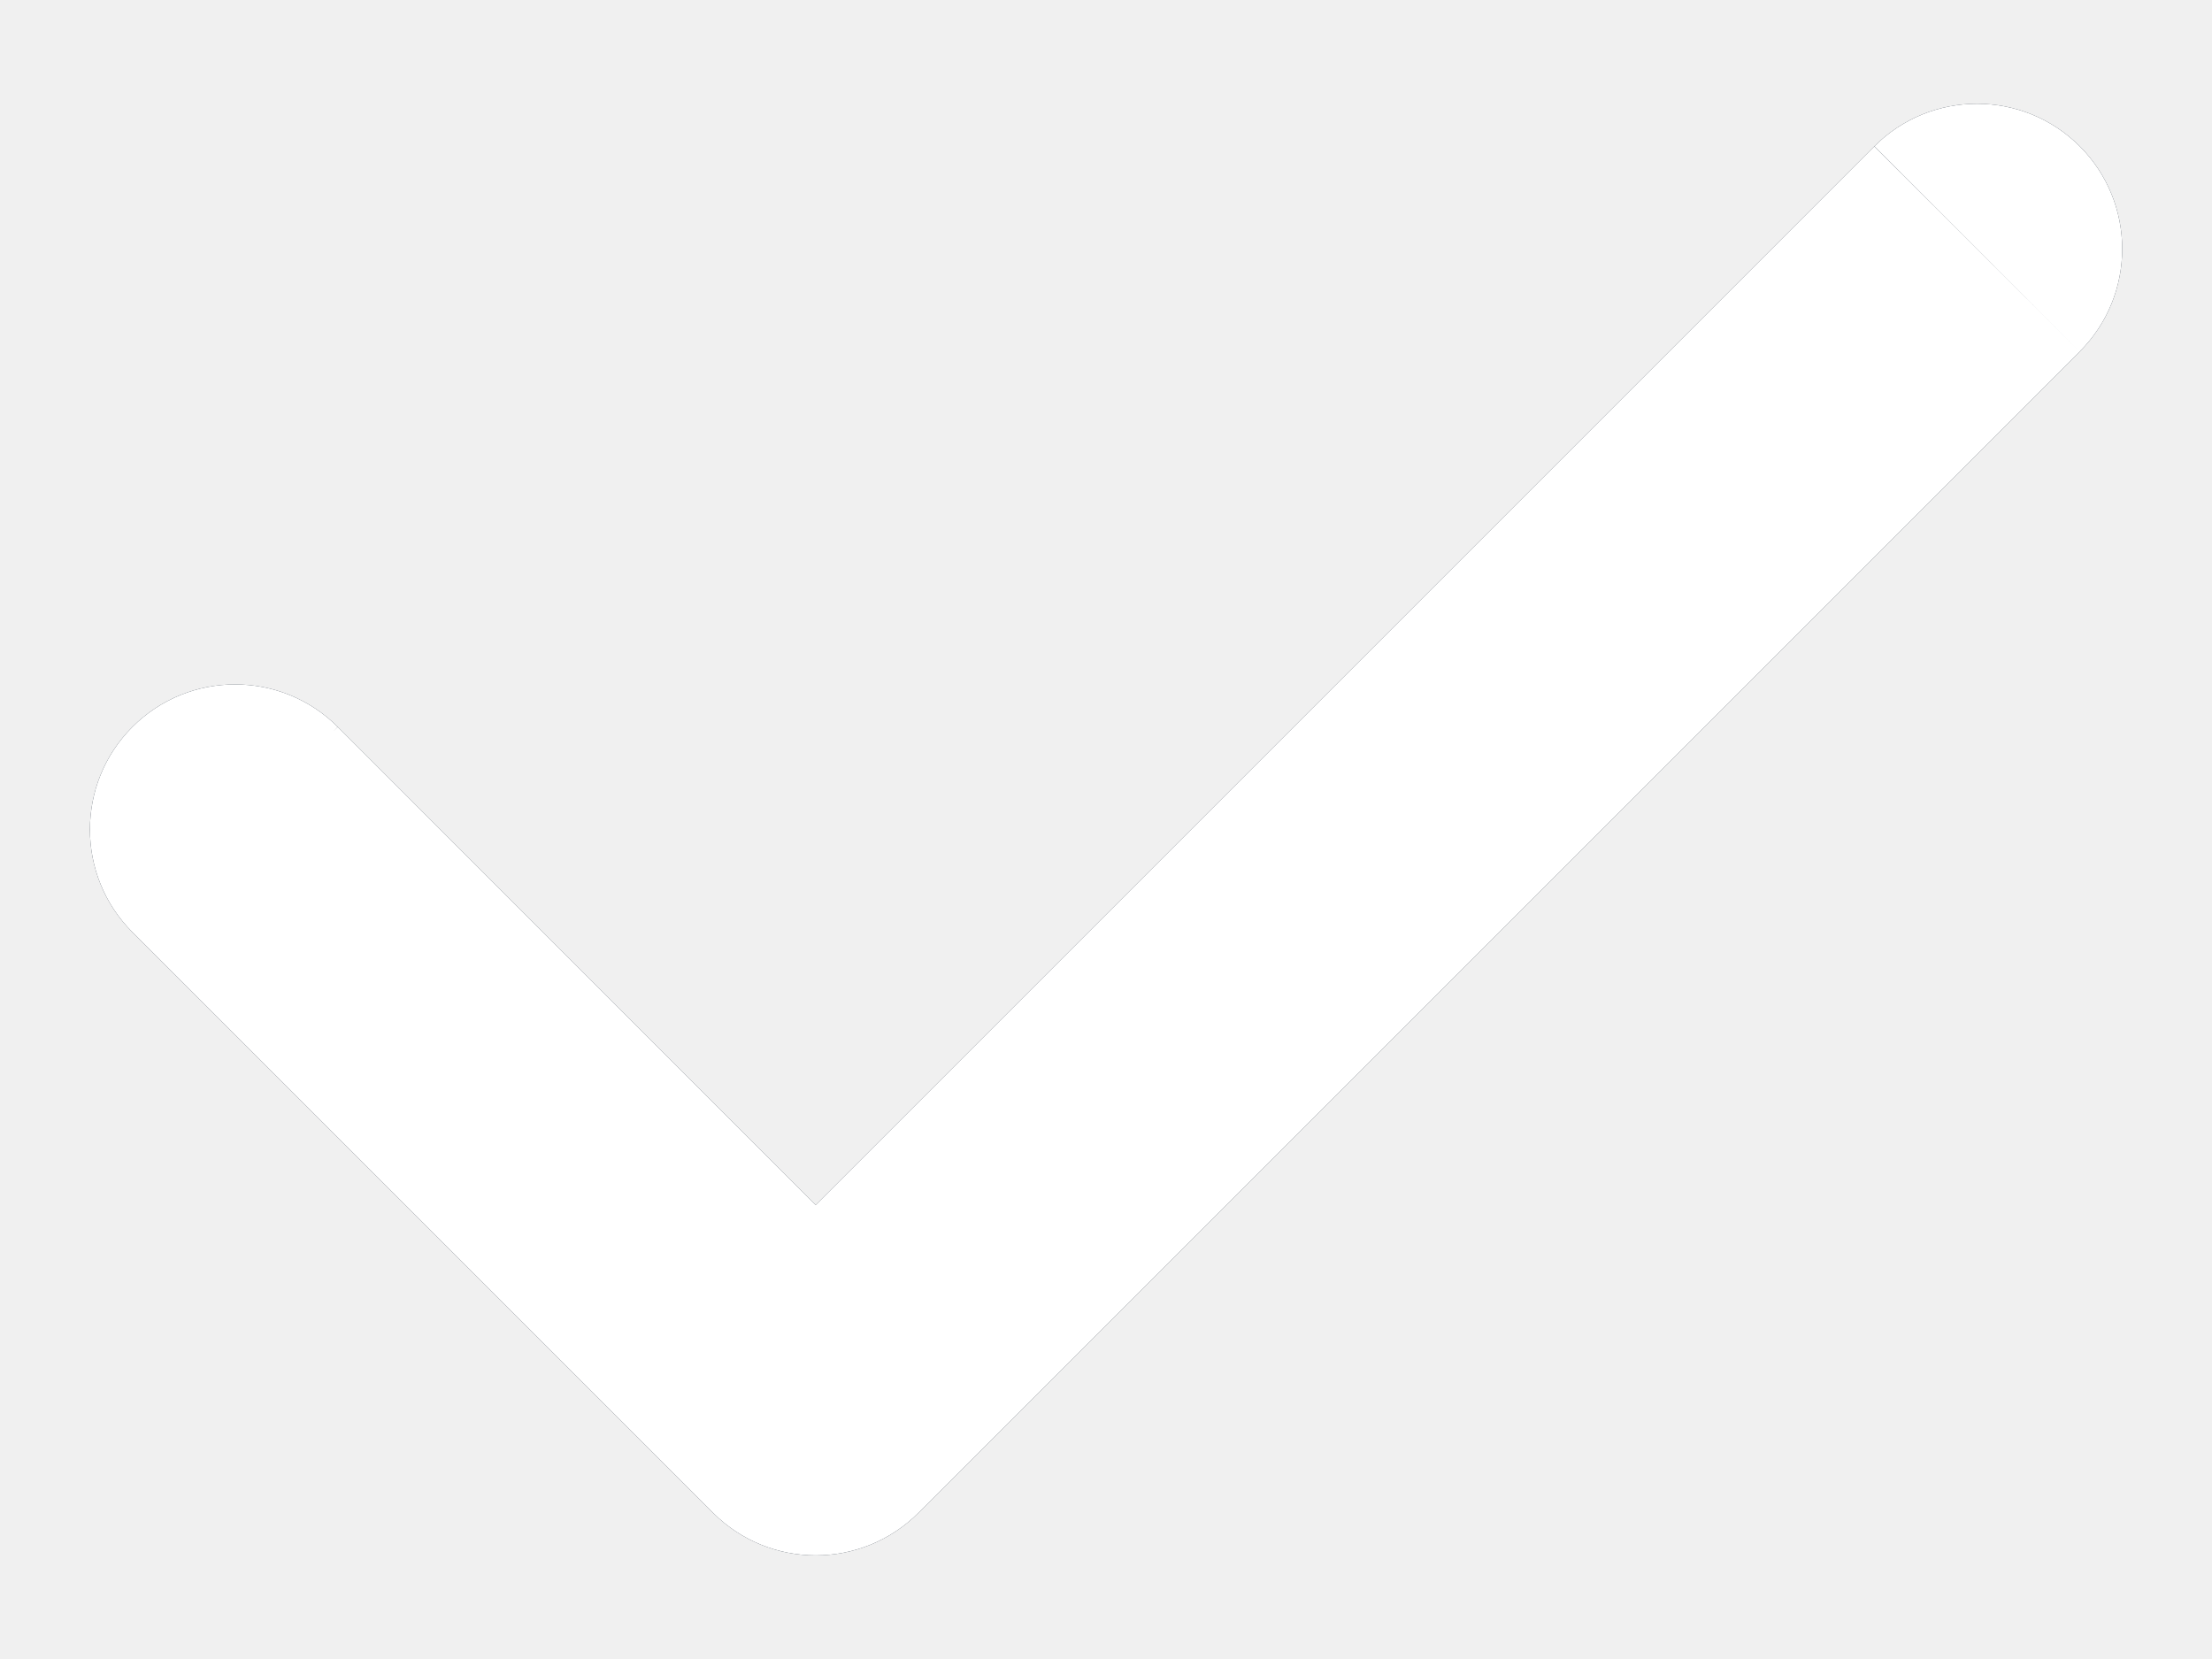
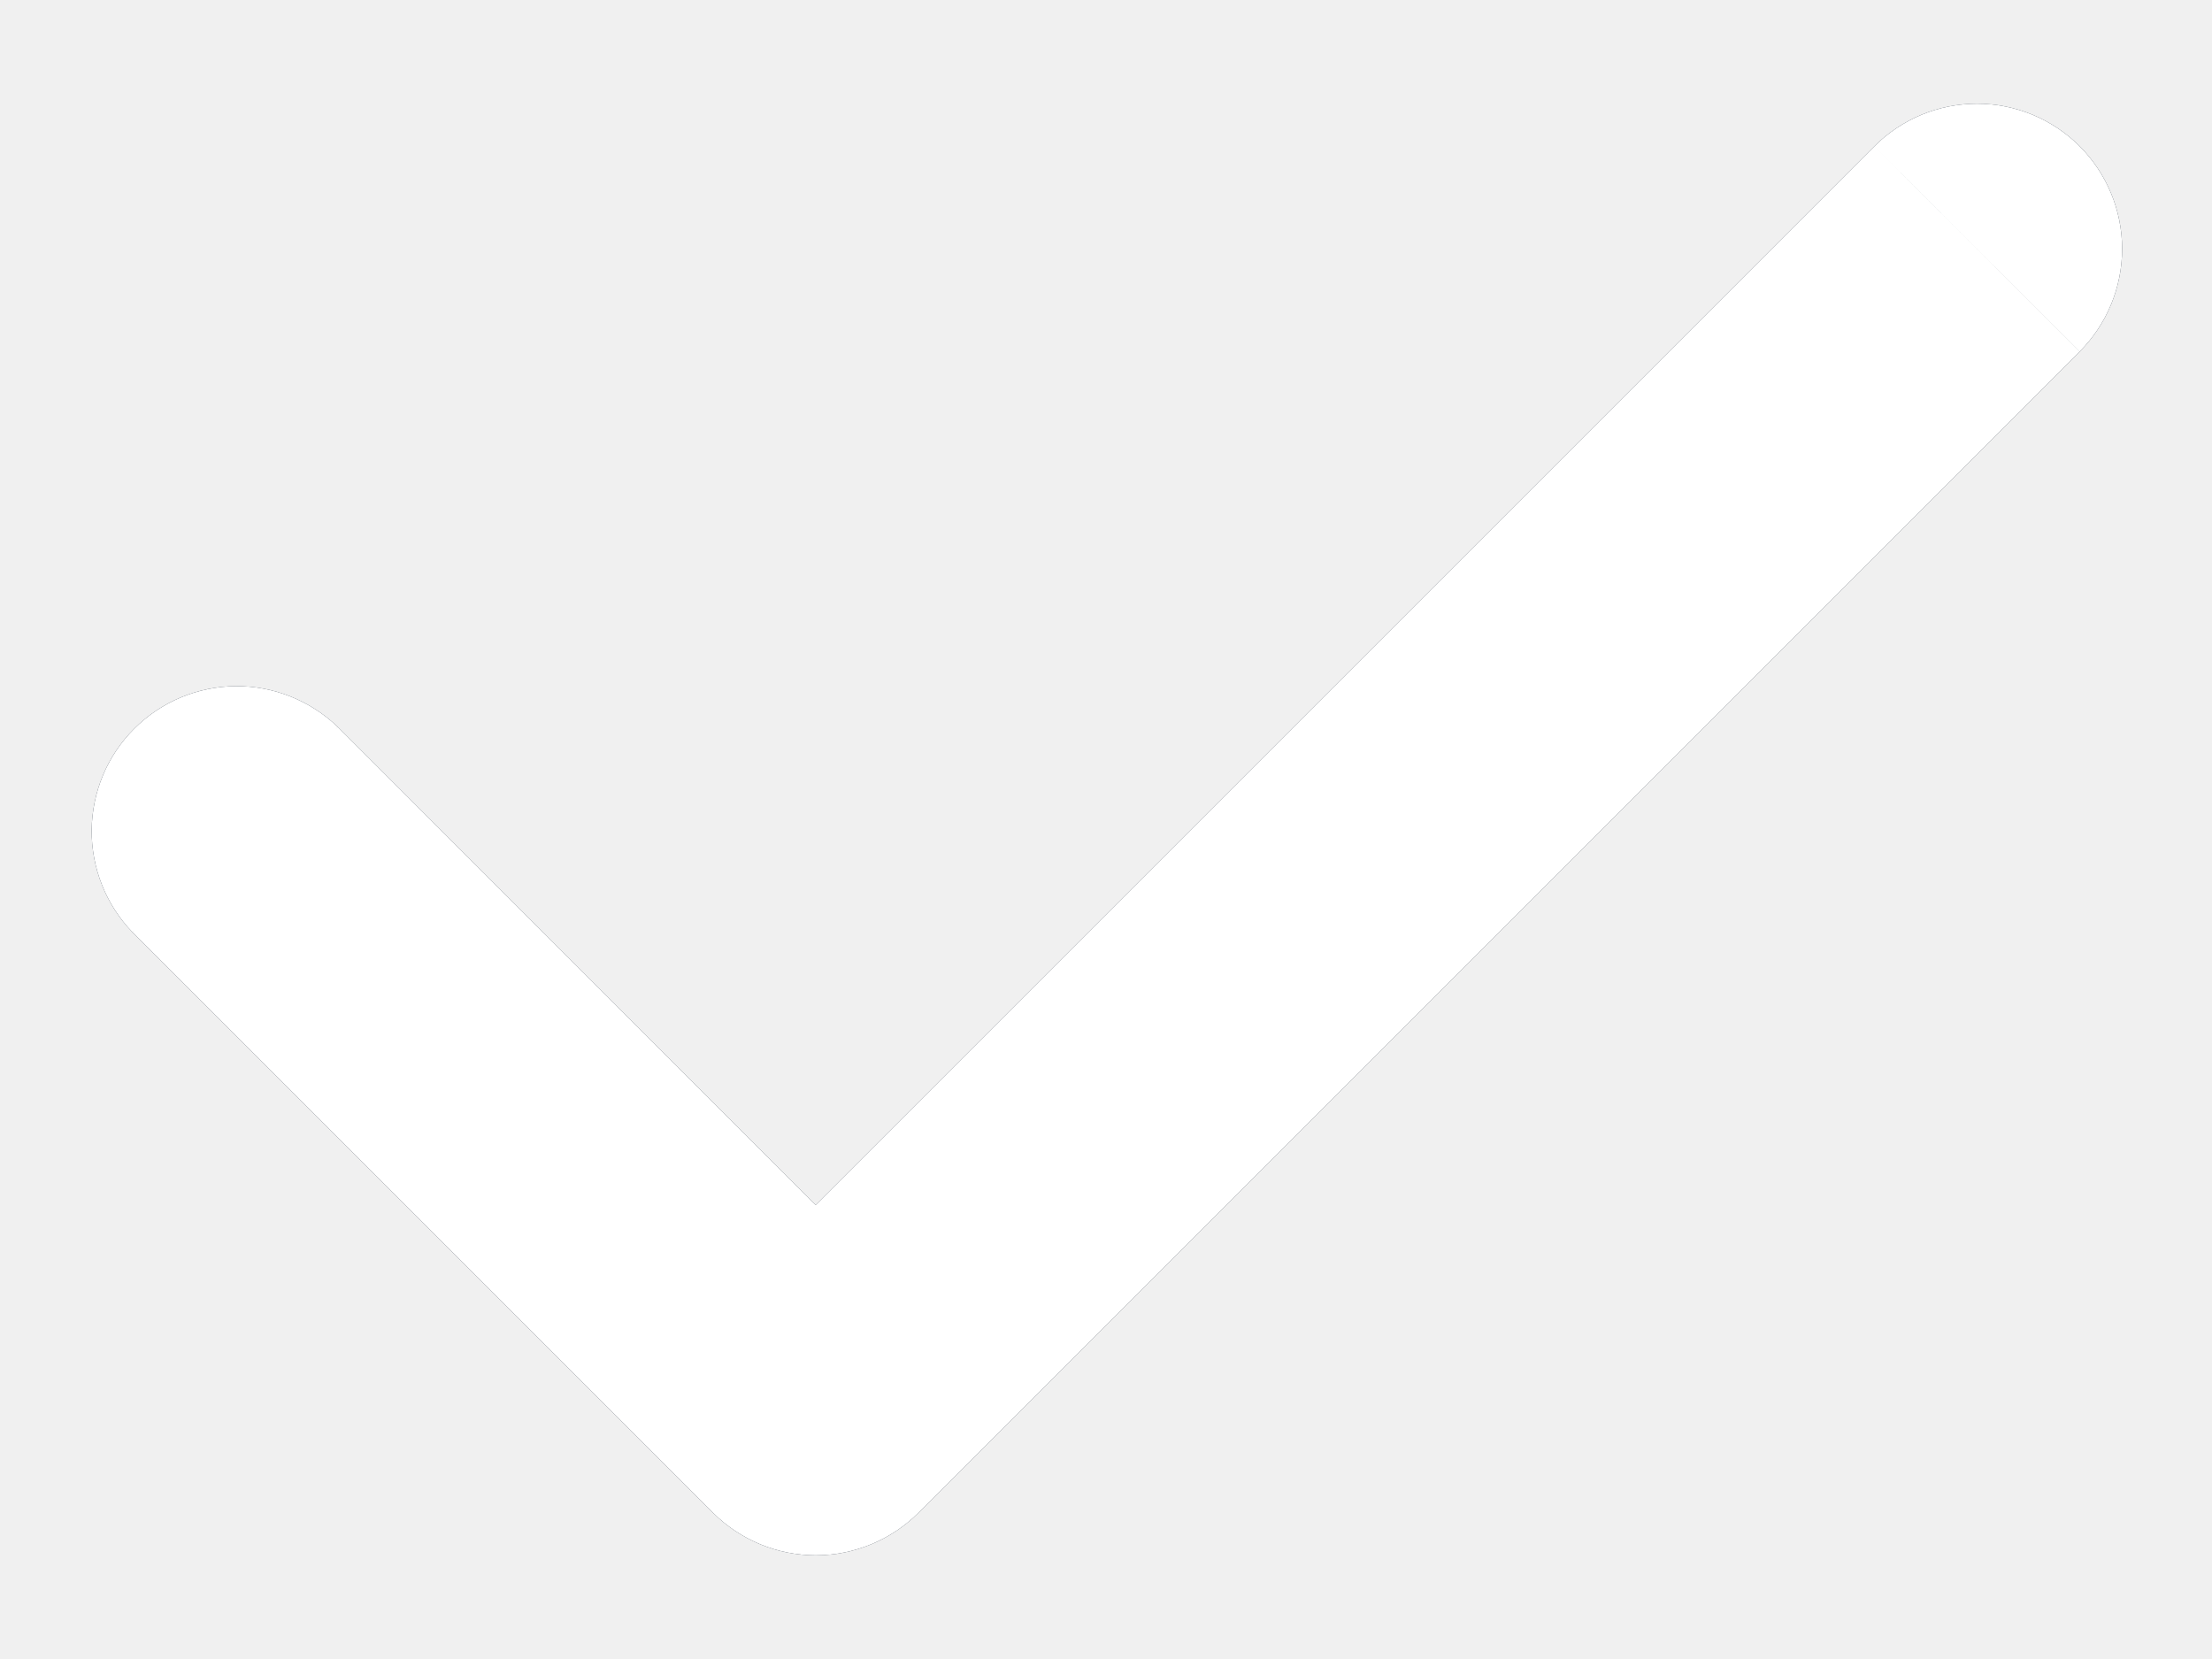
- <svg xmlns="http://www.w3.org/2000/svg" width="16" height="12" fill="none">
-   <mask id="a" fill="#fff">
-     <path fill-rule="evenodd" clip-rule="evenodd" d="M15.043 1.058a1.05 1.05 0 0 1 0 1.485l-8.4 8.4a1.05 1.05 0 0 1-1.485 0l-4.2-4.2a1.05 1.05 0 0 1 1.485-1.485L5.9 8.716l7.658-7.658a1.05 1.05 0 0 1 1.485 0Z" />
+ <svg xmlns="http://www.w3.org/2000/svg" width="16" height="12" viewBox="0 0 16 12" fill="none">
+   <mask id="path-1-inside-1_134_133" fill="white">
+     <path fill-rule="evenodd" clip-rule="evenodd" d="M15.043 1.058C15.239 1.255 15.35 1.522 15.35 1.8C15.35 2.079 15.239 2.346 15.043 2.543L6.643 10.943C6.446 11.139 6.179 11.25 5.9 11.25C5.622 11.25 5.355 11.139 5.158 10.943L0.958 6.743C0.767 6.545 0.661 6.279 0.663 6.004C0.666 5.729 0.776 5.465 0.971 5.271C1.165 5.076 1.429 4.966 1.704 4.963C1.979 4.961 2.244 5.067 2.443 5.258L5.9 8.716L13.558 1.058C13.755 0.861 14.022 0.75 14.3 0.75C14.579 0.75 14.846 0.861 15.043 1.058Z" />
  </mask>
-   <path fill-rule="evenodd" clip-rule="evenodd" d="M15.043 1.058a1.05 1.05 0 0 1 0 1.485l-8.4 8.4a1.05 1.05 0 0 1-1.485 0l-4.2-4.2a1.05 1.05 0 0 1 1.485-1.485L5.9 8.716l7.658-7.658a1.05 1.05 0 0 1 1.485 0Z" fill="#1F2A37" />
-   <path d="m15.043 1.058 1.59-1.59v-.001l-1.59 1.59Zm.307.742h2.25-2.25Zm-.307.743 1.59 1.59-1.59-1.59Zm-8.4 8.4 1.59 1.59-1.59-1.59Zm-1.485 0-1.591 1.59 1.59-1.59Zm-4.2-4.2L-.661 8.306l.014.014.014.014 1.59-1.591Zm1.485-1.485 1.59-1.591-.013-.014-.014-.013-1.563 1.618ZM5.9 8.716l-1.59 1.59 1.59 1.592 1.591-1.591-1.59-1.591Zm7.658-7.658-1.59-1.591h-.001l1.59 1.59ZM14.3.75V3 .75Zm-.849 1.899A1.2 1.2 0 0 1 13.1 1.8h4.5a3.3 3.3 0 0 0-.966-2.333L13.45 2.65ZM13.1 1.8a1.2 1.2 0 0 1 .351-.848l3.183 3.181A3.3 3.3 0 0 0 17.6 1.8h-4.5Zm.351-.848-8.4 8.4 3.183 3.182 8.4-8.4L13.45.952Zm-8.4 8.4A1.2 1.2 0 0 1 5.902 9v4.5a3.3 3.3 0 0 0 2.332-.966L5.052 9.35ZM5.902 9a1.2 1.2 0 0 1 .848.351l-3.182 3.183A3.3 3.3 0 0 0 5.9 13.5V9Zm.848.352-4.2-4.2-3.182 3.182 4.2 4.2 3.182-3.182ZM2.576 5.18c.219.226.34.529.337.844l-4.5-.04A3.3 3.3 0 0 0-.66 8.306L2.576 5.18Zm.337.844a1.2 1.2 0 0 1-.351.838L-.62 3.68a3.3 3.3 0 0 0-.967 2.304l4.5.04Zm-.351.838a1.2 1.2 0 0 1-.838.351l-.04-4.5A3.3 3.3 0 0 0-.62 3.68l3.182 3.182Zm-.838.351a1.2 1.2 0 0 1-.845-.337L4.006 3.64a3.3 3.3 0 0 0-2.322-.927l.04 4.5ZM.852 6.85l3.457 3.458 3.182-3.182-3.457-3.458L.852 6.849Zm6.64 3.458 7.657-7.658-3.182-3.182-7.658 7.658 3.182 3.182Zm7.657-7.658A1.2 1.2 0 0 1 14.3 3v-4.5a3.3 3.3 0 0 0-2.333.967l3.182 3.182ZM14.3 3a1.2 1.2 0 0 1-.848-.35l3.181-3.183A3.3 3.3 0 0 0 14.3-1.5V3Z" fill="#fff" mask="url(#a)" />
+   <path fill-rule="evenodd" clip-rule="evenodd" d="M15.043 1.058C15.239 1.255 15.35 1.522 15.35 1.8C15.35 2.079 15.239 2.346 15.043 2.543L6.643 10.943C6.446 11.139 6.179 11.25 5.9 11.25C5.622 11.25 5.355 11.139 5.158 10.943L0.958 6.743C0.767 6.545 0.661 6.279 0.663 6.004C0.666 5.729 0.776 5.465 0.971 5.271C1.165 5.076 1.429 4.966 1.704 4.963C1.979 4.961 2.244 5.067 2.443 5.258L5.9 8.716L13.558 1.058C13.755 0.861 14.022 0.75 14.3 0.75C14.579 0.75 14.846 0.861 15.043 1.058Z" fill="#1F2A37" />
+   <path d="M15.043 1.058L16.634 -0.533L16.633 -0.533L15.043 1.058ZM15.35 1.8L17.6 1.8L15.35 1.8ZM15.043 2.543L16.634 4.134L16.634 4.133L15.043 2.543ZM6.643 10.943L8.233 12.534L8.234 12.534L6.643 10.943ZM5.158 10.943L3.567 12.534L3.567 12.534L5.158 10.943ZM0.958 6.743L-0.661 8.306L-0.647 8.32L-0.633 8.334L0.958 6.743ZM2.443 5.258L4.034 3.667L4.02 3.653L4.006 3.64L2.443 5.258ZM5.9 8.716L4.309 10.307L5.9 11.898L7.491 10.307L5.9 8.716ZM13.558 1.058L11.967 -0.533L11.967 -0.533L13.558 1.058ZM14.3 0.75L14.3 3L14.3 0.75ZM13.451 2.649C13.226 2.424 13.1 2.118 13.1 1.8L17.6 1.8C17.6 0.925 17.252 0.086 16.634 -0.533L13.451 2.649ZM13.1 1.8C13.1 1.482 13.226 1.177 13.451 0.952L16.634 4.133C17.252 3.515 17.6 2.675 17.6 1.8L13.1 1.8ZM13.451 0.952L5.052 9.352L8.234 12.534L16.634 4.134L13.451 0.952ZM5.052 9.351C5.277 9.126 5.582 9 5.9 9V13.5C6.775 13.5 7.614 13.152 8.233 12.534L5.052 9.351ZM5.9 9C6.218 9 6.524 9.126 6.749 9.351L3.567 12.534C4.186 13.152 5.025 13.5 5.9 13.5V9ZM6.749 9.352L2.549 5.152L-0.633 8.334L3.567 12.534L6.749 9.352ZM2.576 5.18C2.795 5.406 2.916 5.709 2.913 6.024L-1.587 5.984C-1.594 6.85 -1.262 7.683 -0.661 8.306L2.576 5.18ZM2.913 6.024C2.91 6.338 2.784 6.639 2.562 6.862L-0.62 3.68C-1.232 4.292 -1.579 5.119 -1.587 5.984L2.913 6.024ZM2.562 6.862C2.339 7.084 2.038 7.21 1.724 7.213L1.684 2.713C0.819 2.721 -0.009 3.068 -0.62 3.68L2.562 6.862ZM1.724 7.213C1.409 7.216 1.106 7.095 0.879 6.876L4.006 3.64C3.383 3.038 2.55 2.706 1.684 2.713L1.724 7.213ZM0.852 6.849L4.309 10.307L7.491 7.125L4.034 3.667L0.852 6.849ZM7.491 10.307L15.149 2.649L11.967 -0.533L4.309 7.125L7.491 10.307ZM15.149 2.649C14.924 2.874 14.618 3 14.3 3L14.3 -1.5C13.425 -1.5 12.586 -1.152 11.967 -0.533L15.149 2.649ZM14.3 3C13.982 3 13.677 2.874 13.452 2.649L16.633 -0.533C16.014 -1.152 15.175 -1.5 14.3 -1.5L14.3 3Z" fill="white" mask="url(#path-1-inside-1_134_133)" />
</svg>
